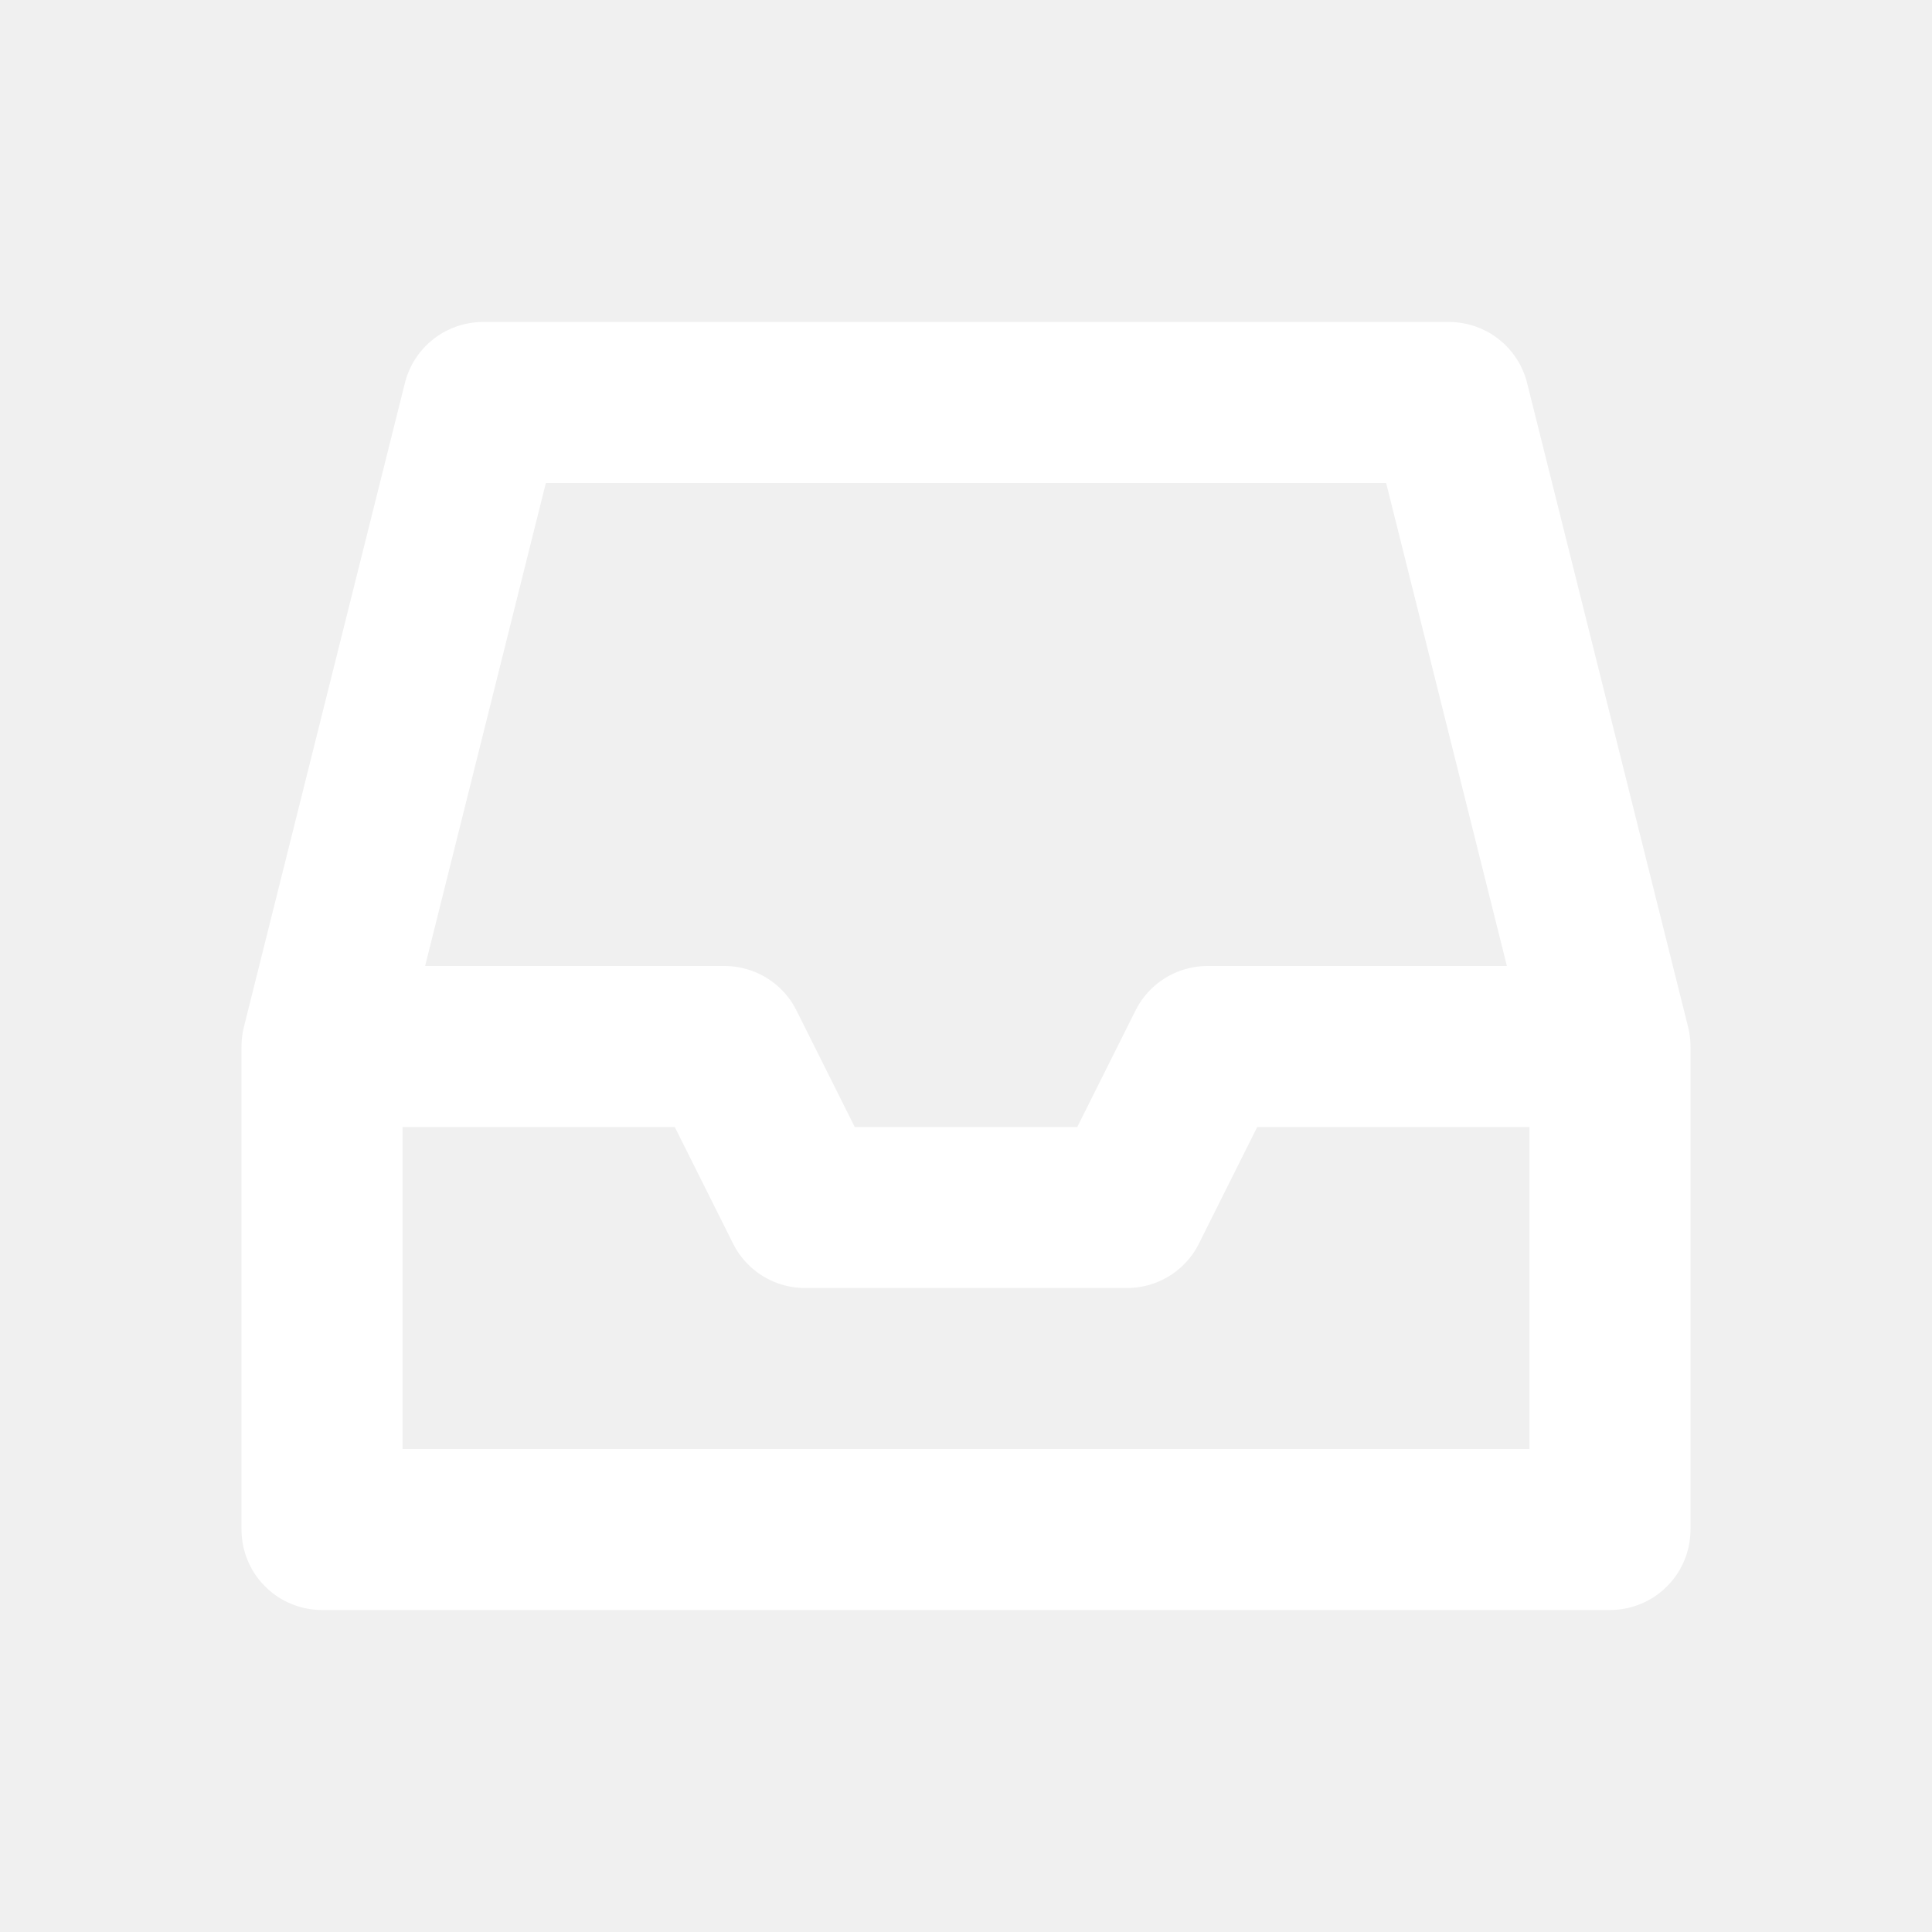
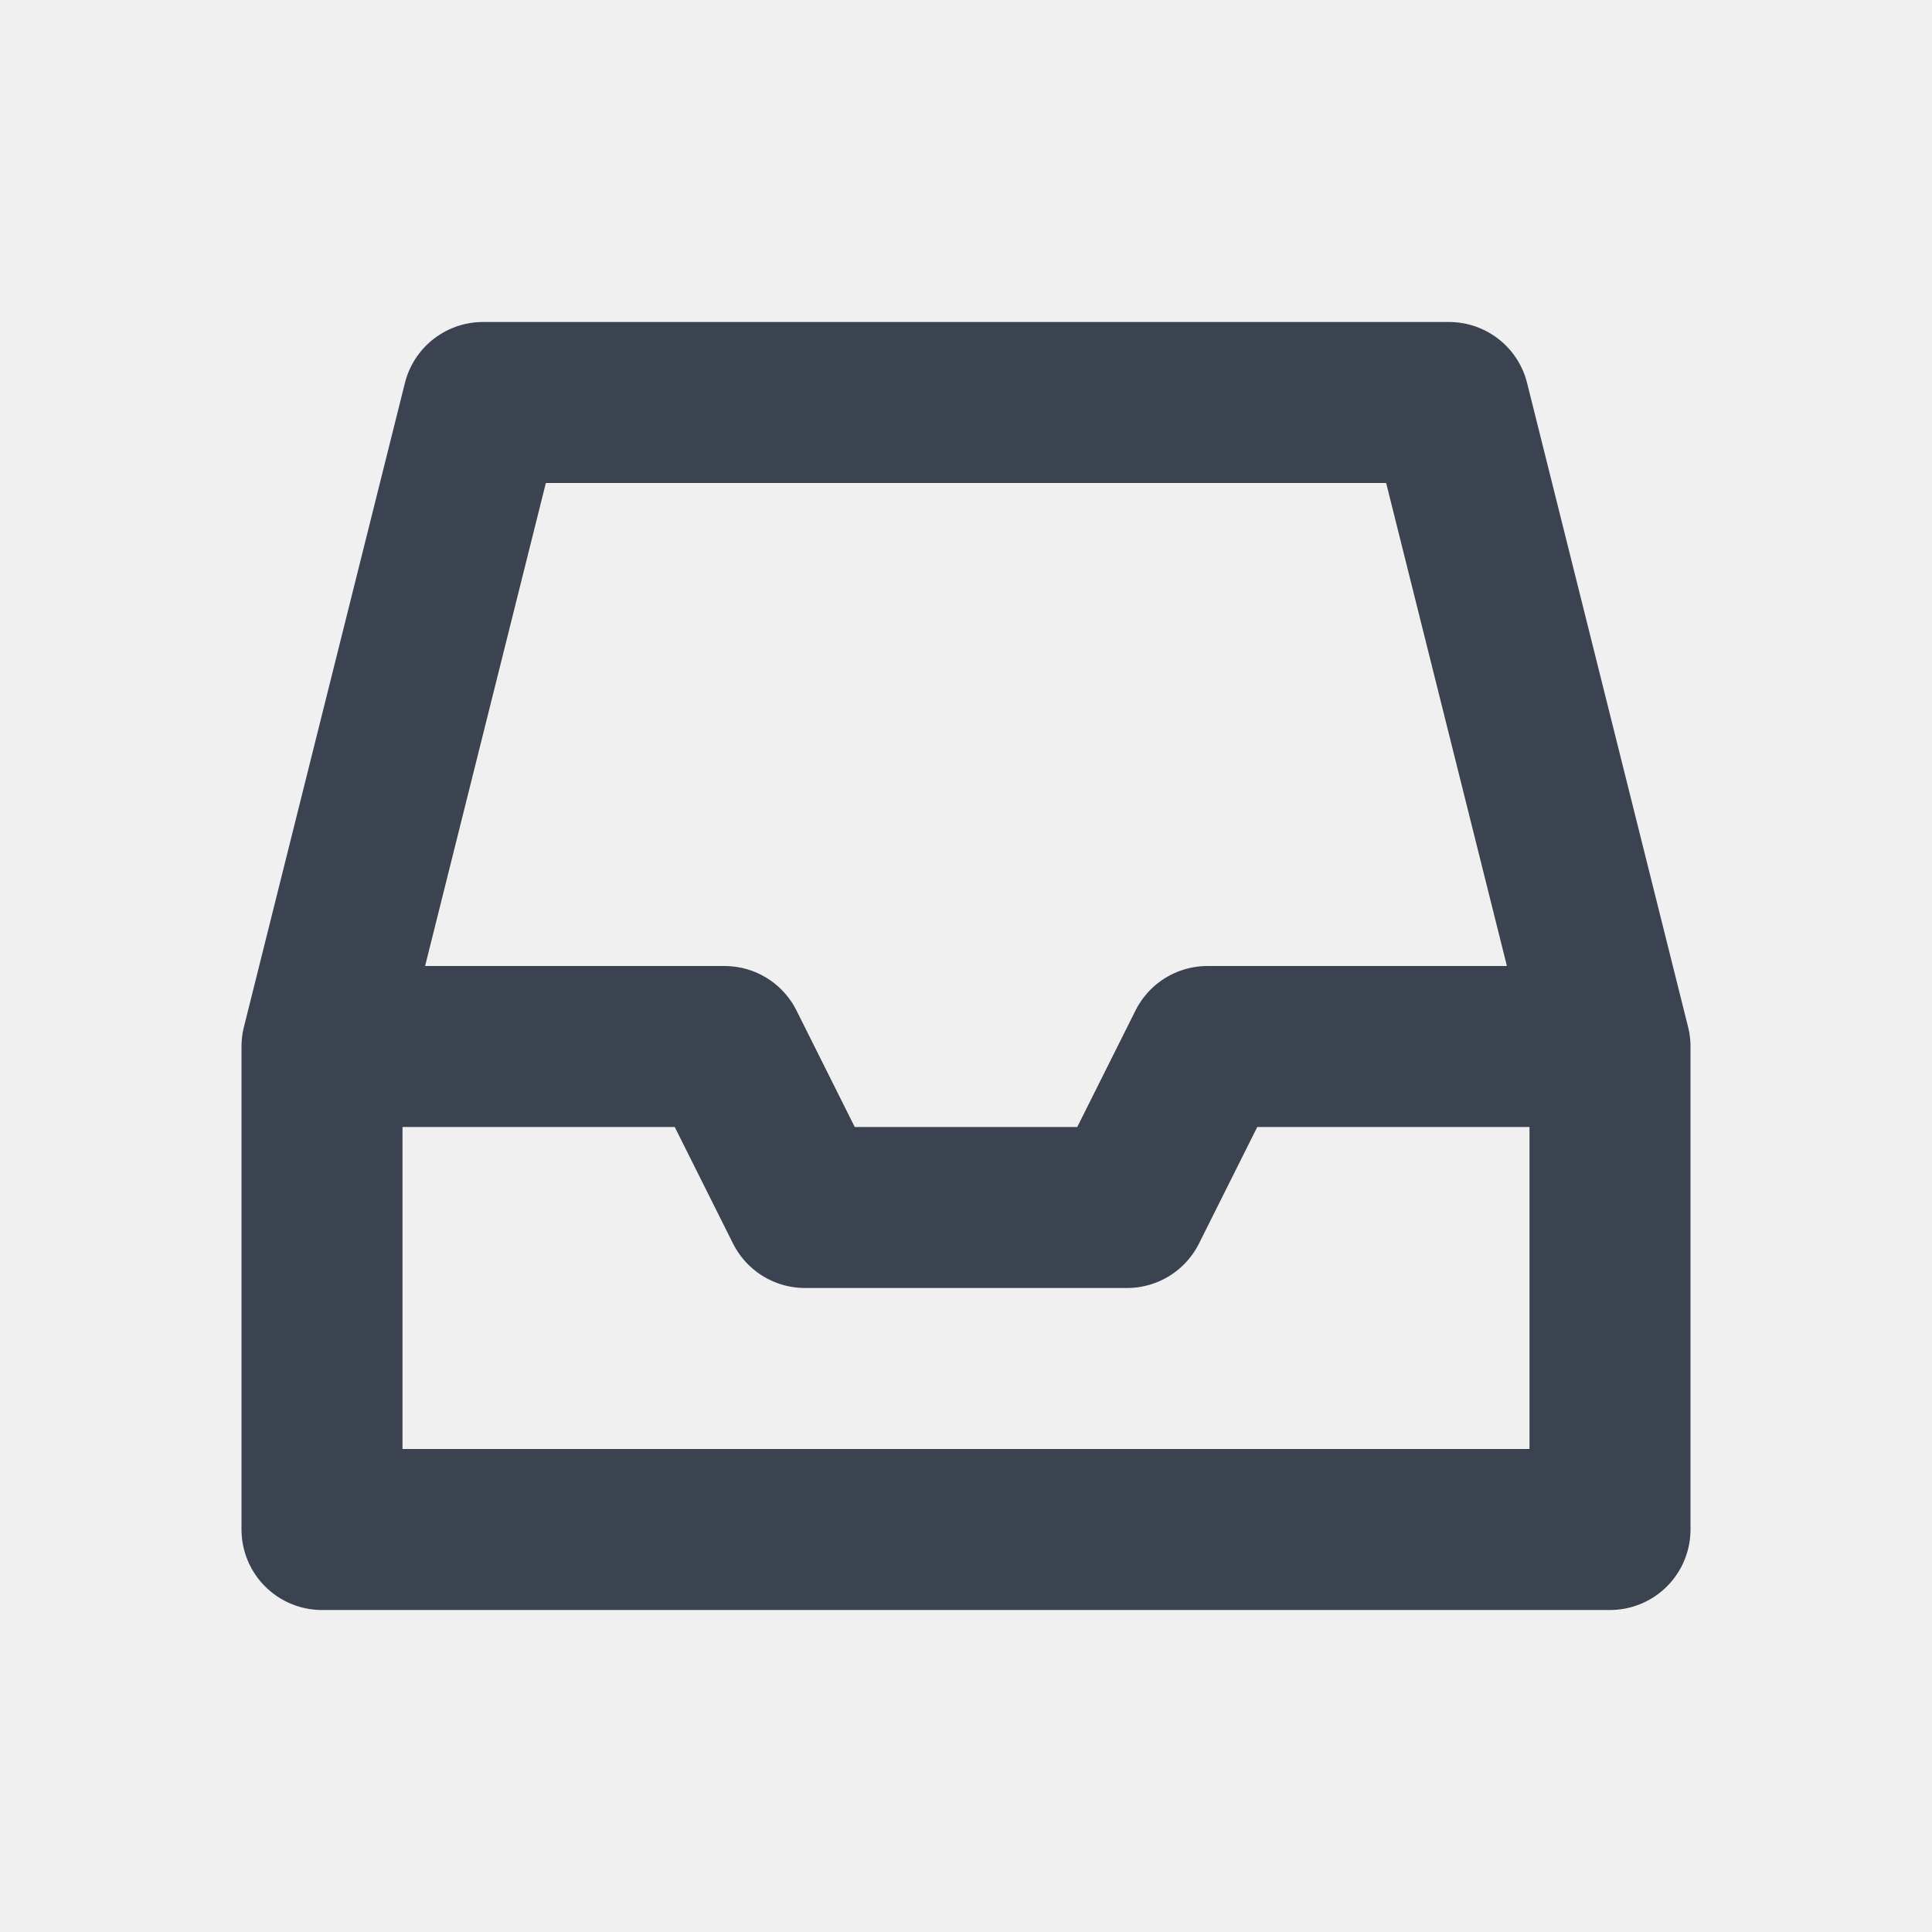
- <svg xmlns="http://www.w3.org/2000/svg" viewBox="0 0 24 24" width="24" height="24" fill="none" stroke="#fff" stroke-width="2" stroke-linecap="round" stroke-linejoin="round">
+ <svg xmlns="http://www.w3.org/2000/svg" viewBox="0 0 24 24" width="24" height="24" fill="none" stroke="#3c4350" stroke-width="2" stroke-linecap="round" stroke-linejoin="round">
  <path d="M4 13l2-8h12l2 8M4 13v6h16v-6M4 13h5l1 2h4l1-2h5" />
</svg>
